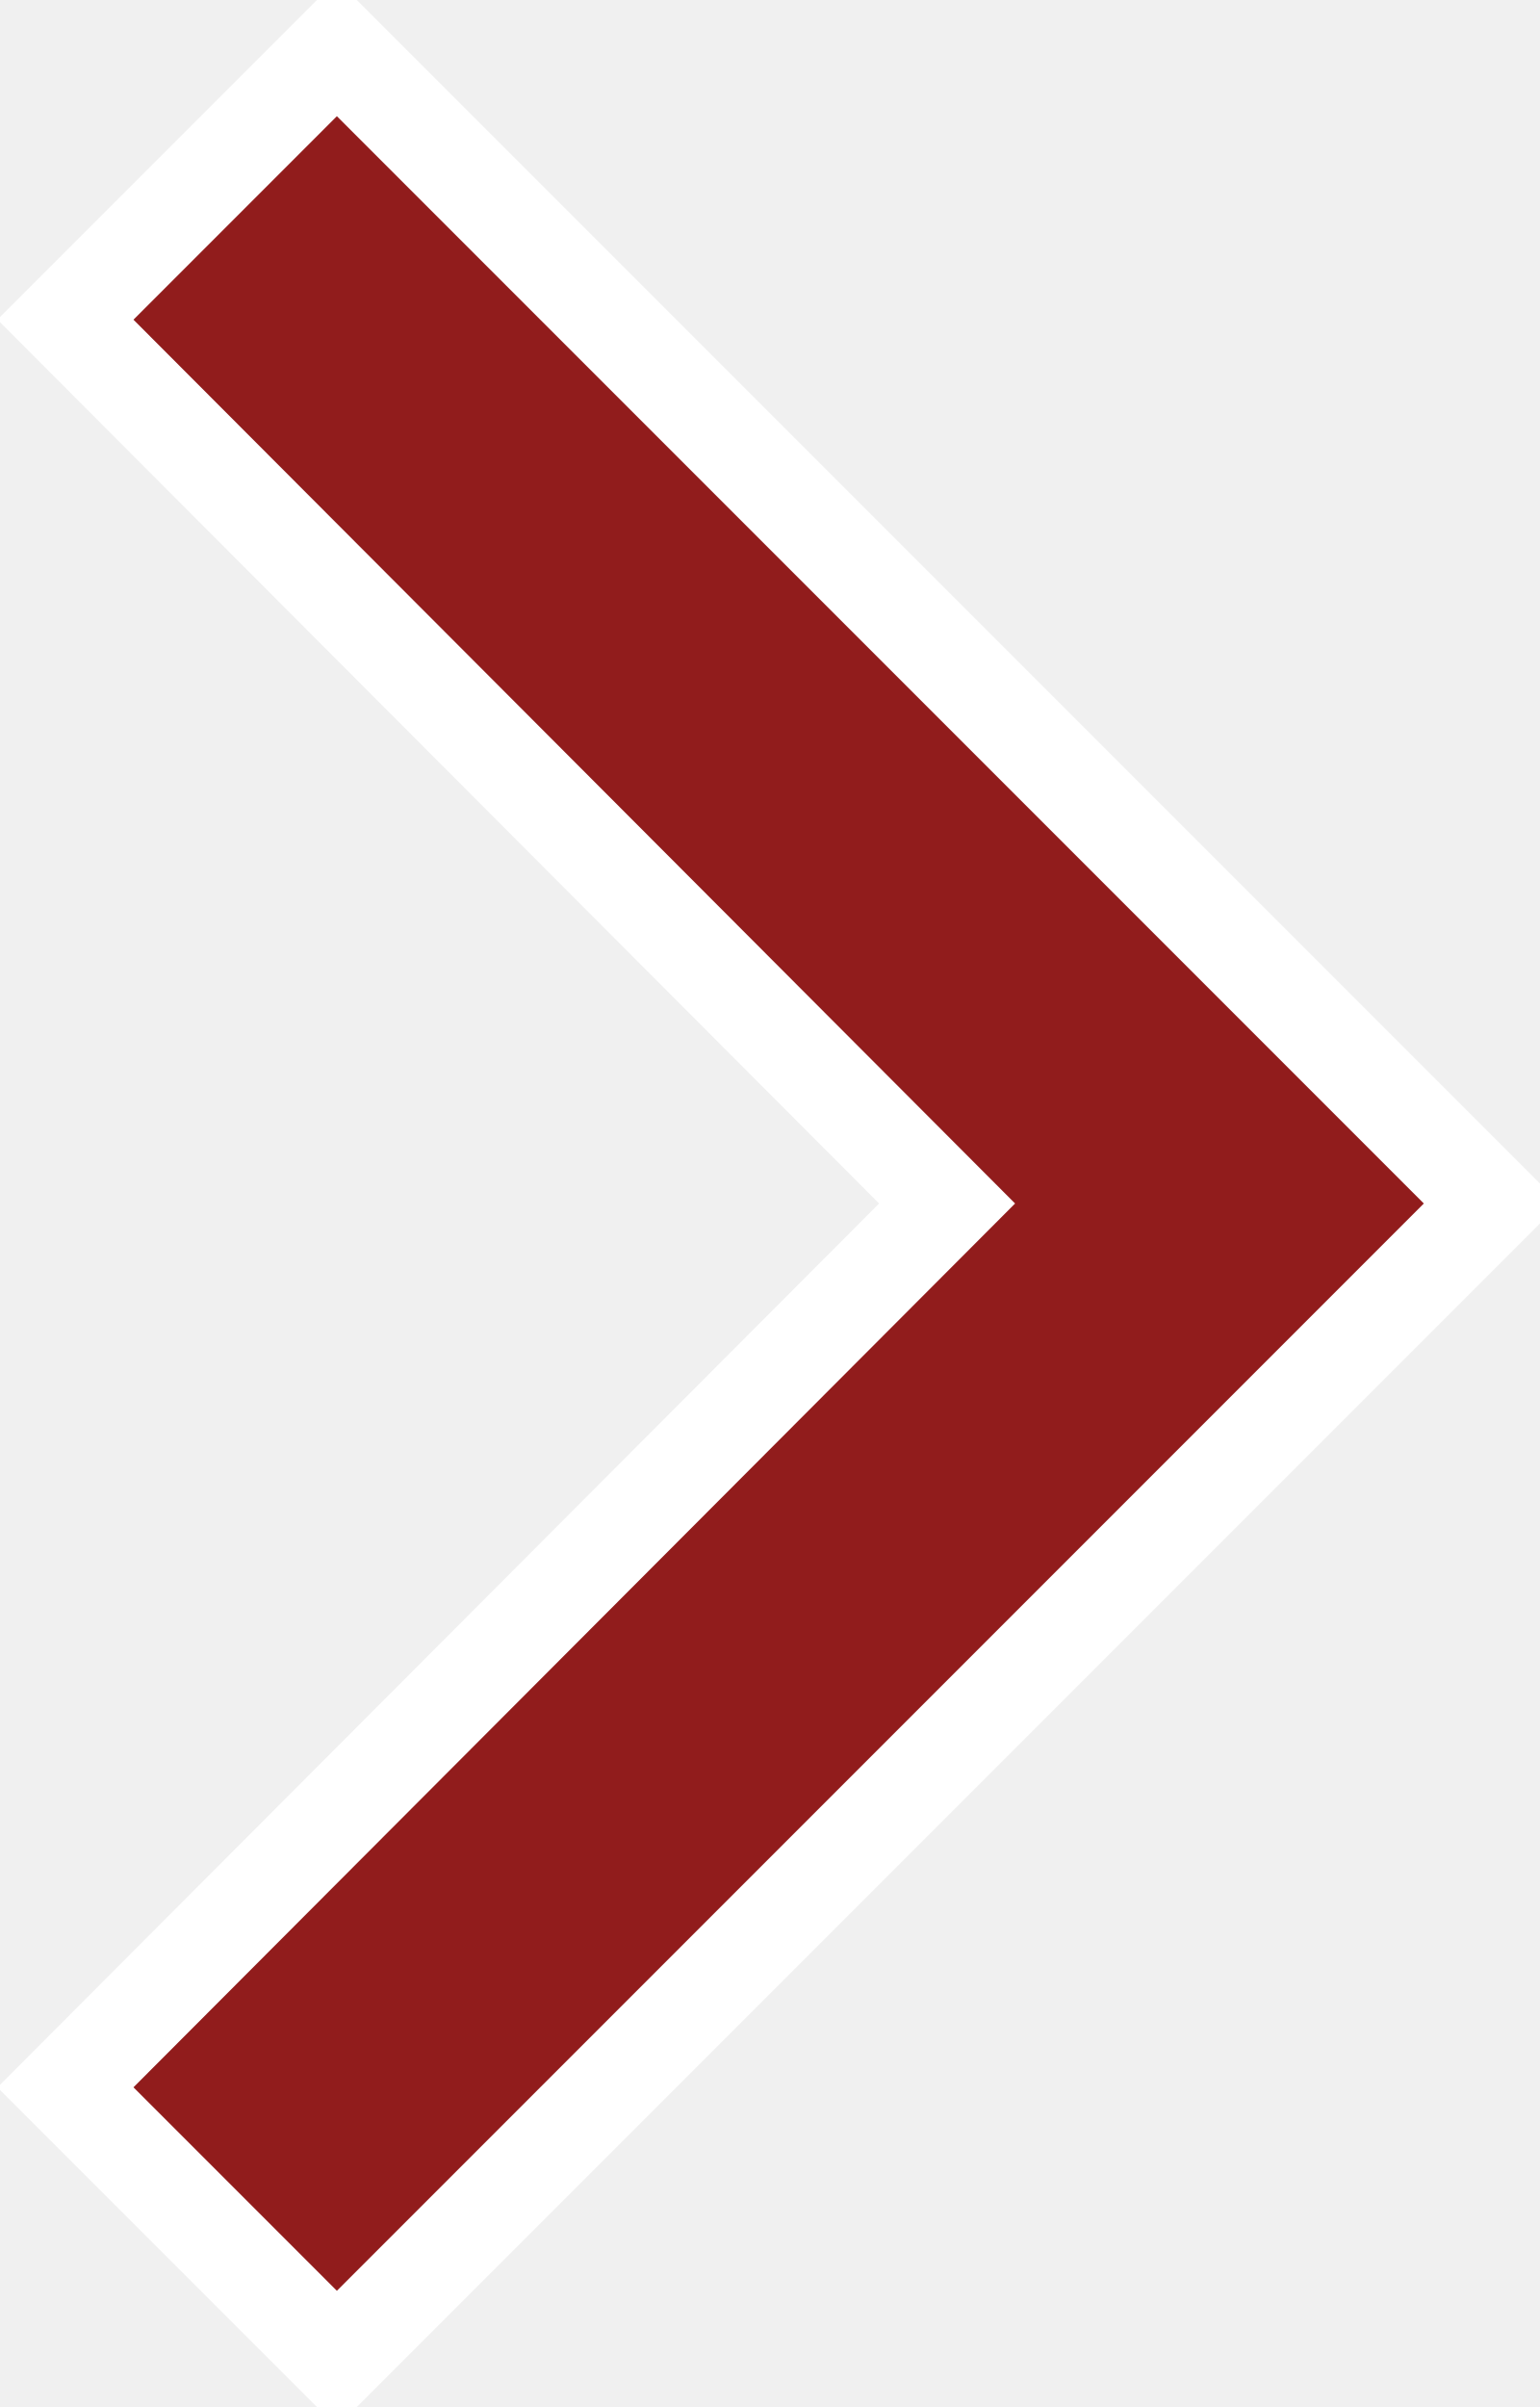
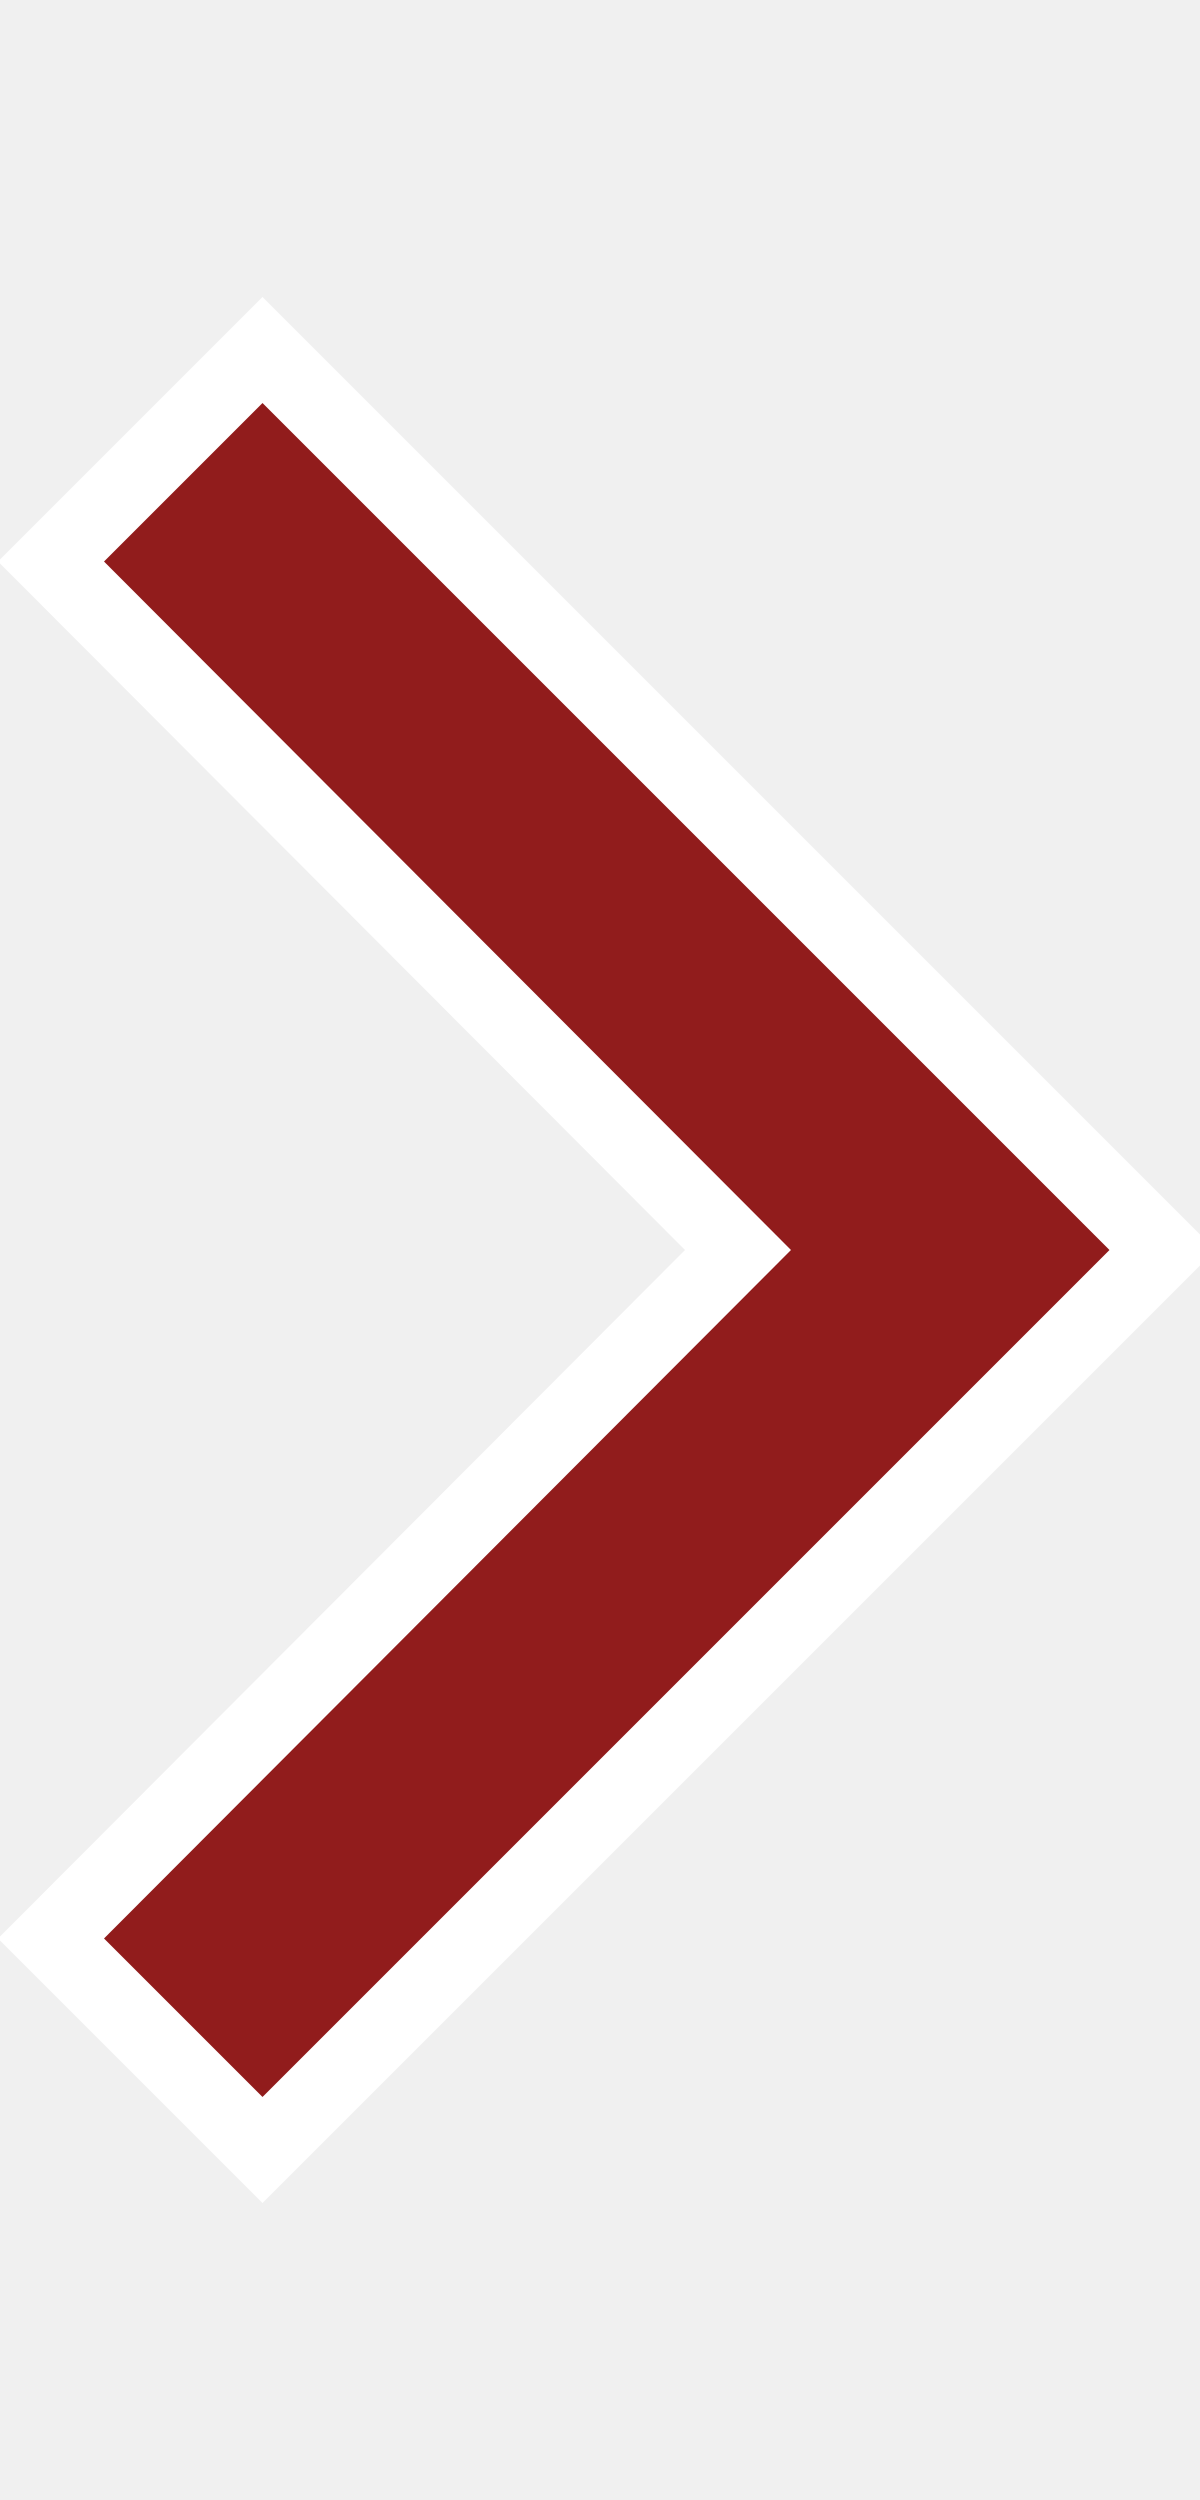
- <svg xmlns="http://www.w3.org/2000/svg" width="32" height="50" viewBox="-1 -1 32 50" fill="none">
+ <svg xmlns="http://www.w3.org/2000/svg" width="12" height="25" viewBox="-1 -1 32 50" fill="none">
  <path d="M0.36 5.64L18.68 24L0.36 42.36L6 48L30 24L6 3.88195e-06L0.36 5.64Z" fill="#911C1C" stroke="#fff" stroke-width="2" />
</svg>
